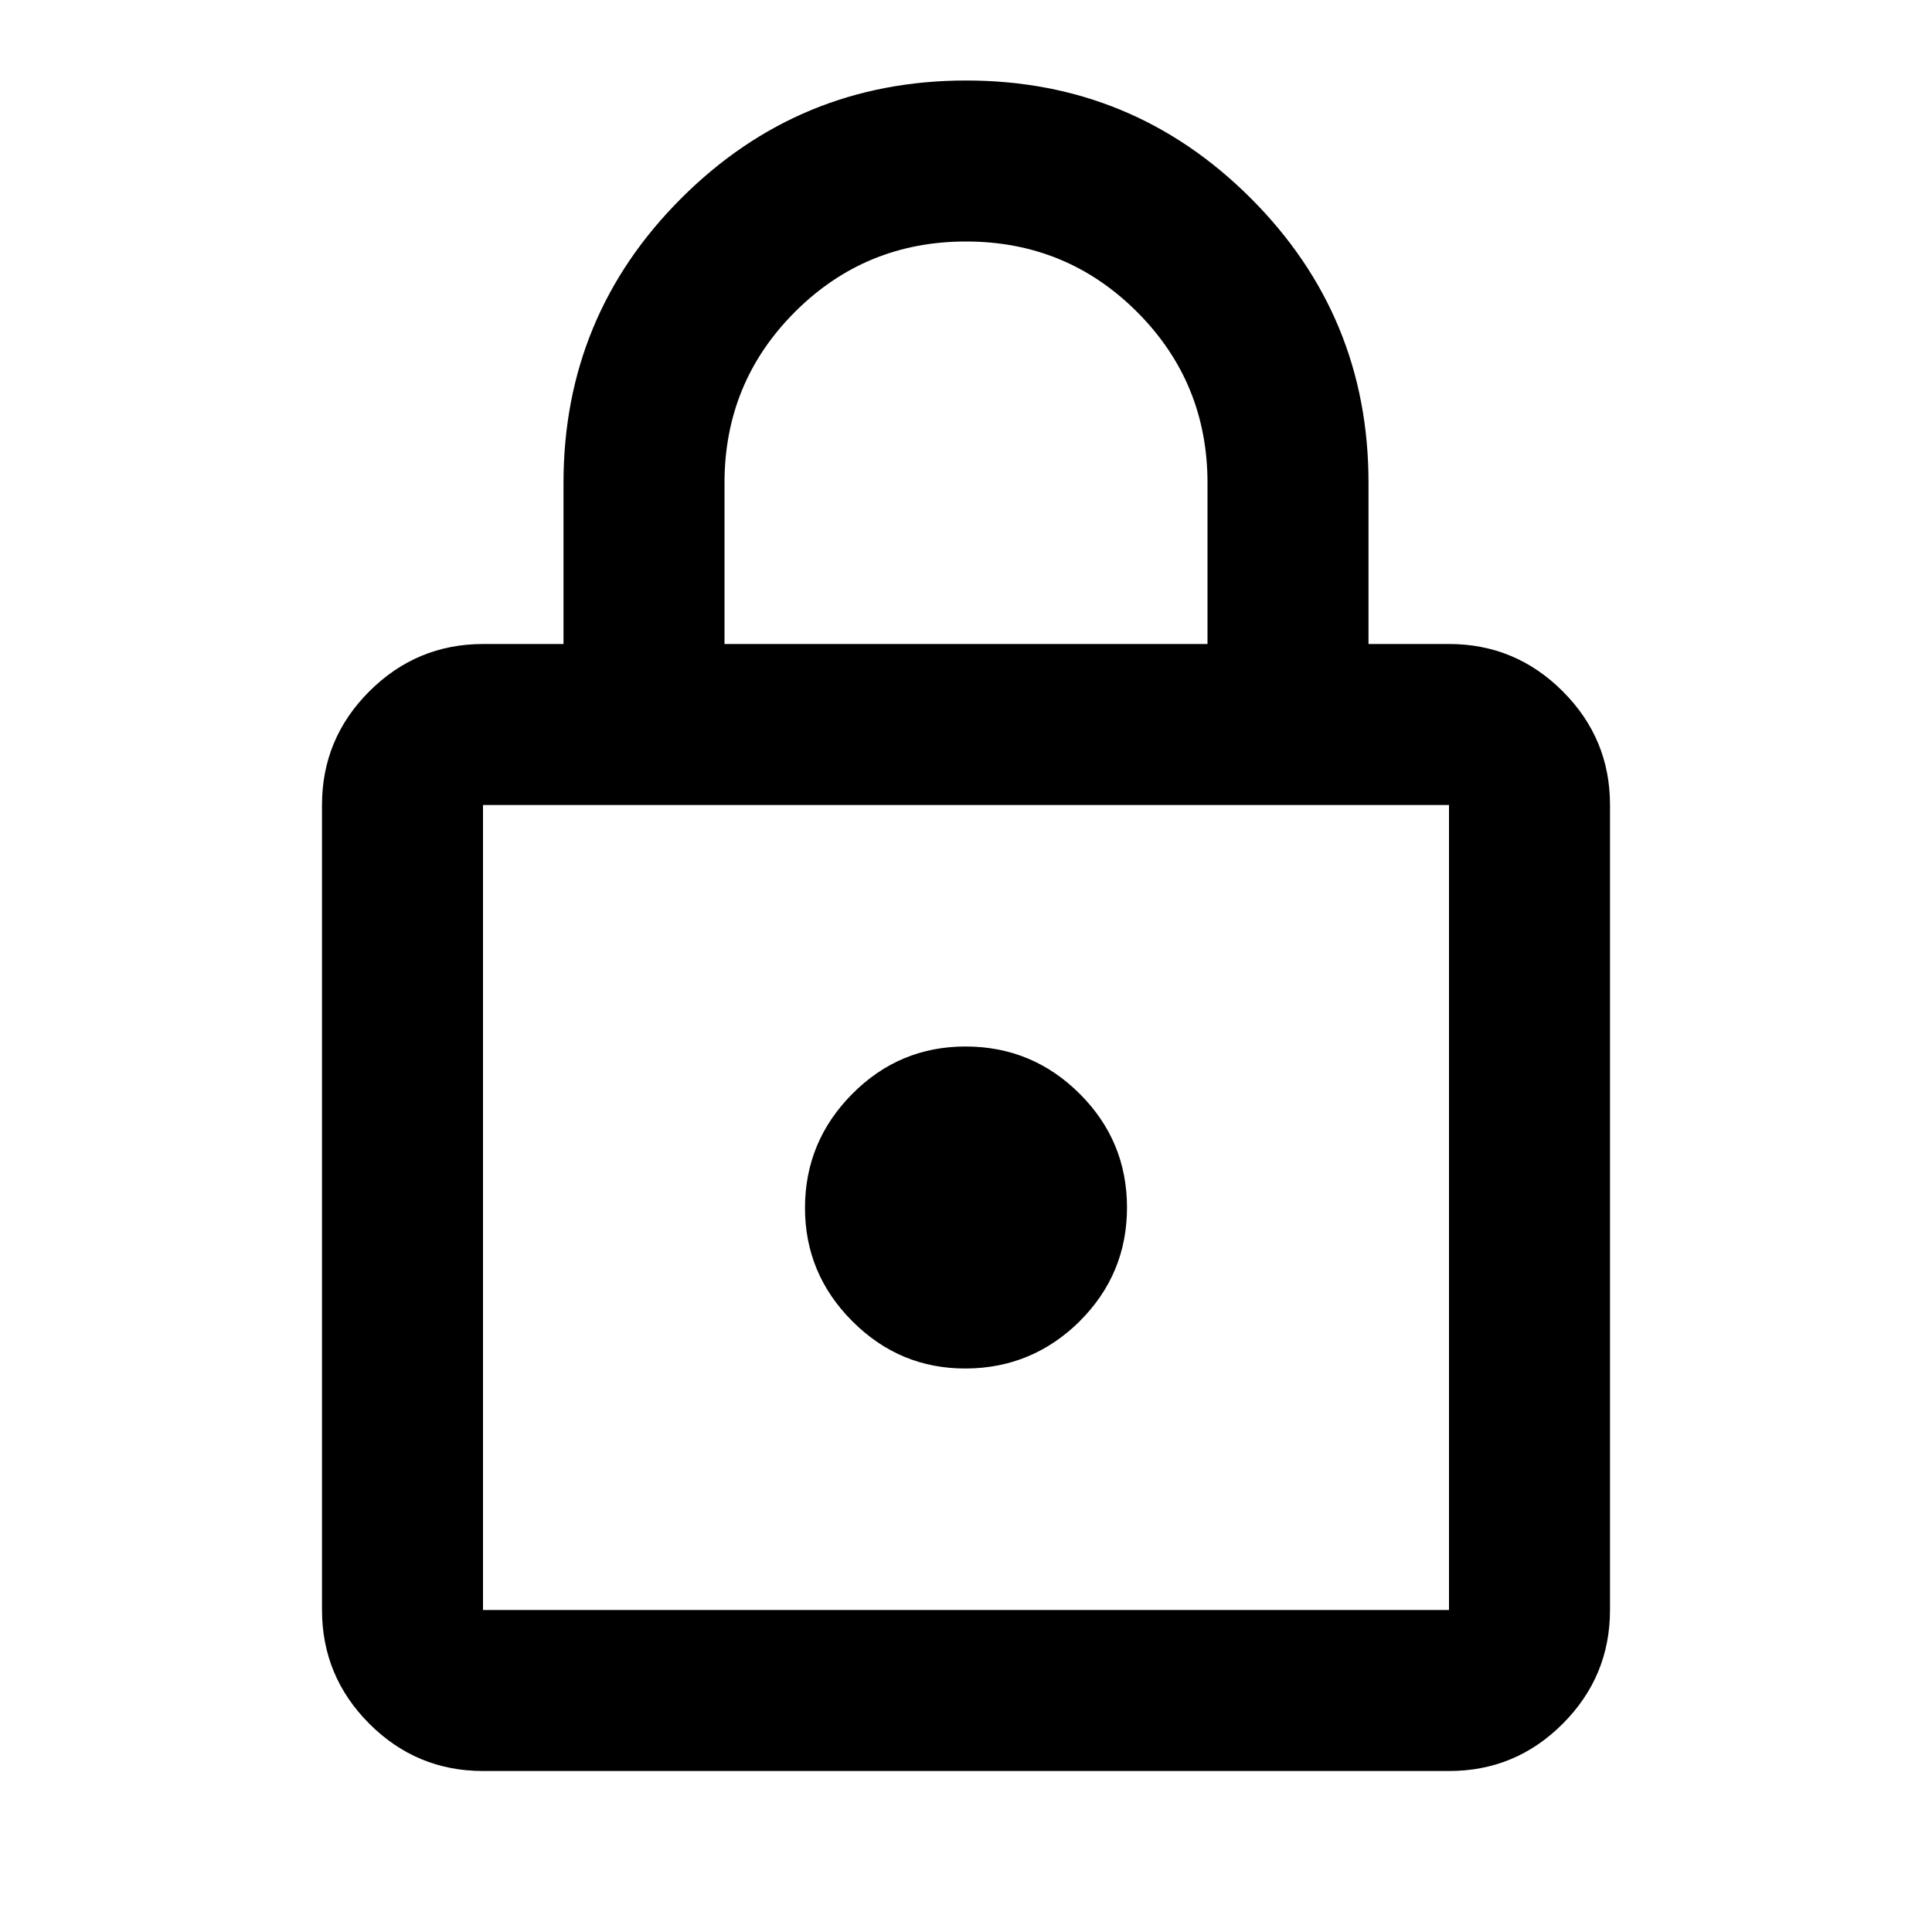
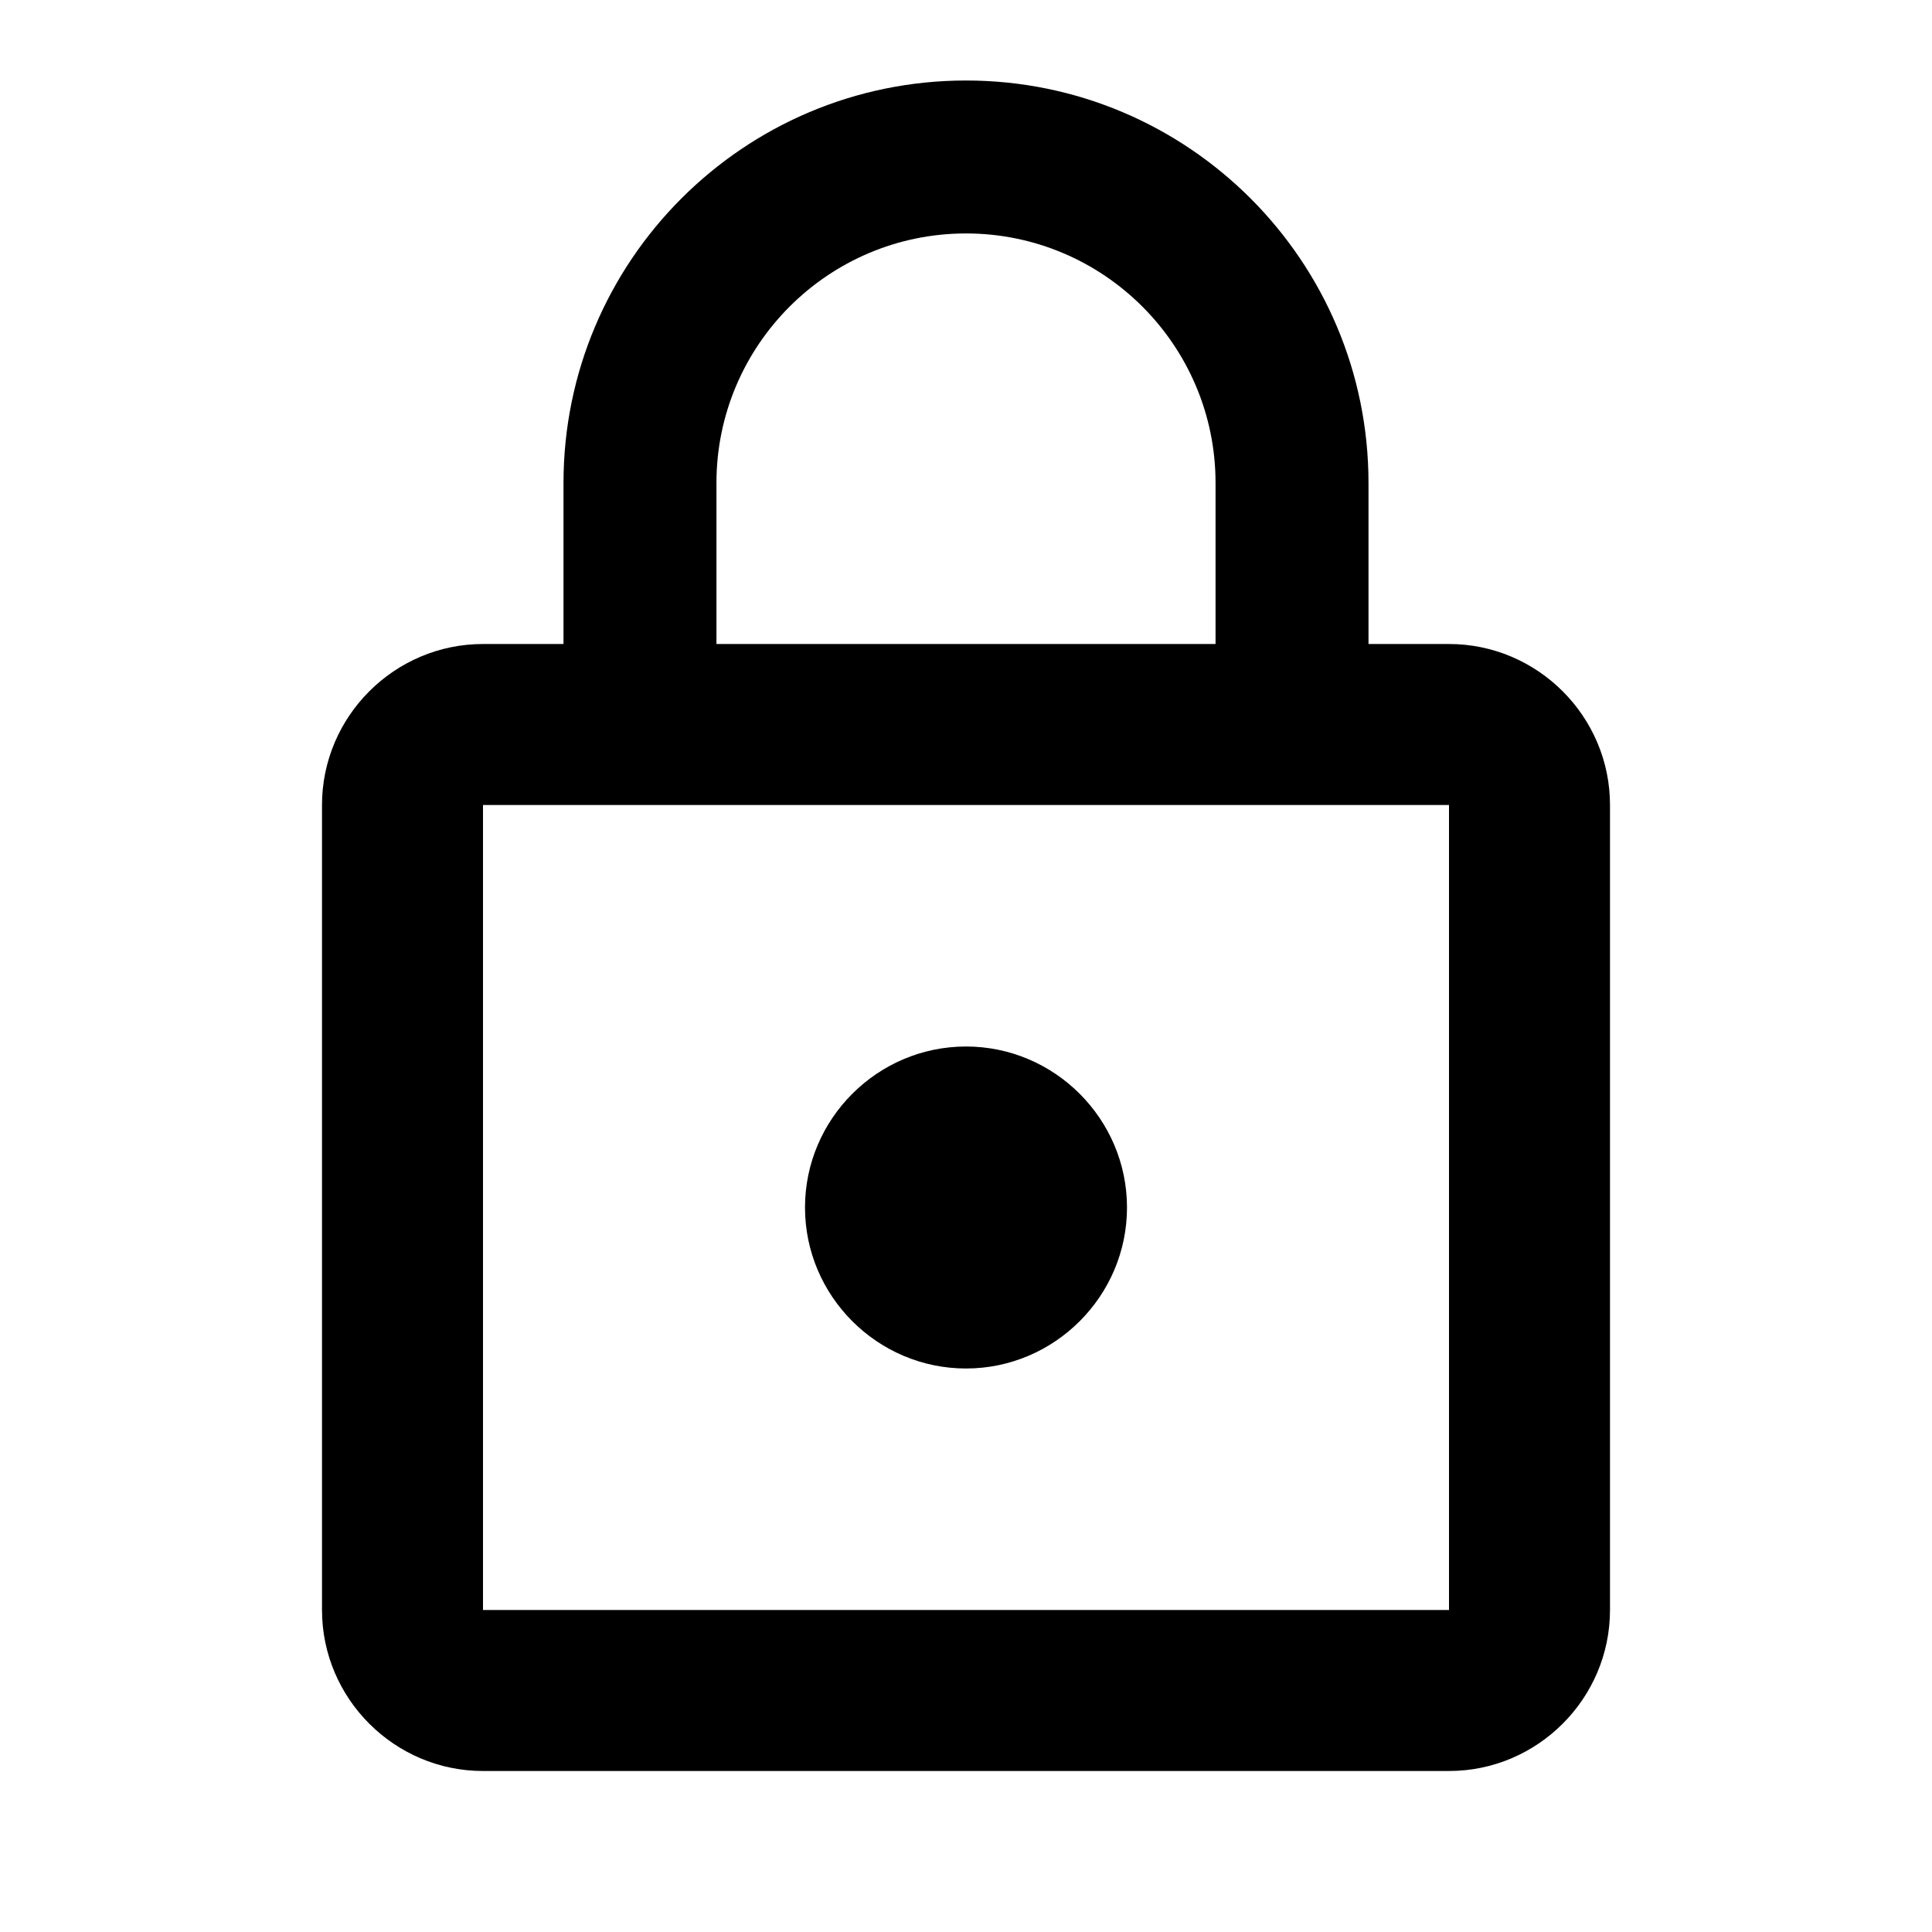
- <svg xmlns="http://www.w3.org/2000/svg" width="1em" height="1em" viewBox="0 0 24 24">
-   <path fill="currentColor" d="M6 22q-.825 0-1.412-.587T4 20V10q0-.825.588-1.412T6 8h1V6q0-2.075 1.463-3.537T12 1t3.538 1.463T17 6v2h1q.825 0 1.413.588T20 10v10q0 .825-.587 1.413T18 22zm0-2h12V10H6zm7.413-3.588Q14 15.826 14 15t-.587-1.412T12 13t-1.412.588T10 15t.588 1.413T12 17t1.413-.587M9 8h6V6q0-1.25-.875-2.125T12 3t-2.125.875T9 6zM6 20V10z" />
+ <svg xmlns="http://www.w3.org/2000/svg" enable-background="new 0 0 24 24" height="24" viewBox="0 0 24 24" width="24">
+   <g>
+     <rect fill="none" height="24" width="24" x="0" />
+   </g>
+   <g>
+     <g>
+       <g>
+         <path d="M12,17c1.1,0,2-0.9,2-2s-0.9-2-2-2s-2,0.9-2,2S10.9,17,12,17z M18,8h-1V6c0-2.76-2.24-5-5-5S7,3.24,7,6v2H6 c-1.1,0-2,0.9-2,2v10c0,1.1,0.9,2,2,2h12c1.1,0,2-0.9,2-2V10C20,8.9,19.1,8,18,8z M8.9,6c0-1.71,1.39-3.1,3.1-3.1 s3.1,1.39,3.1,3.1v2H8.9V6z M18,20H6V10h12V20z" />
+       </g>
+     </g>
+   </g>
</svg>
